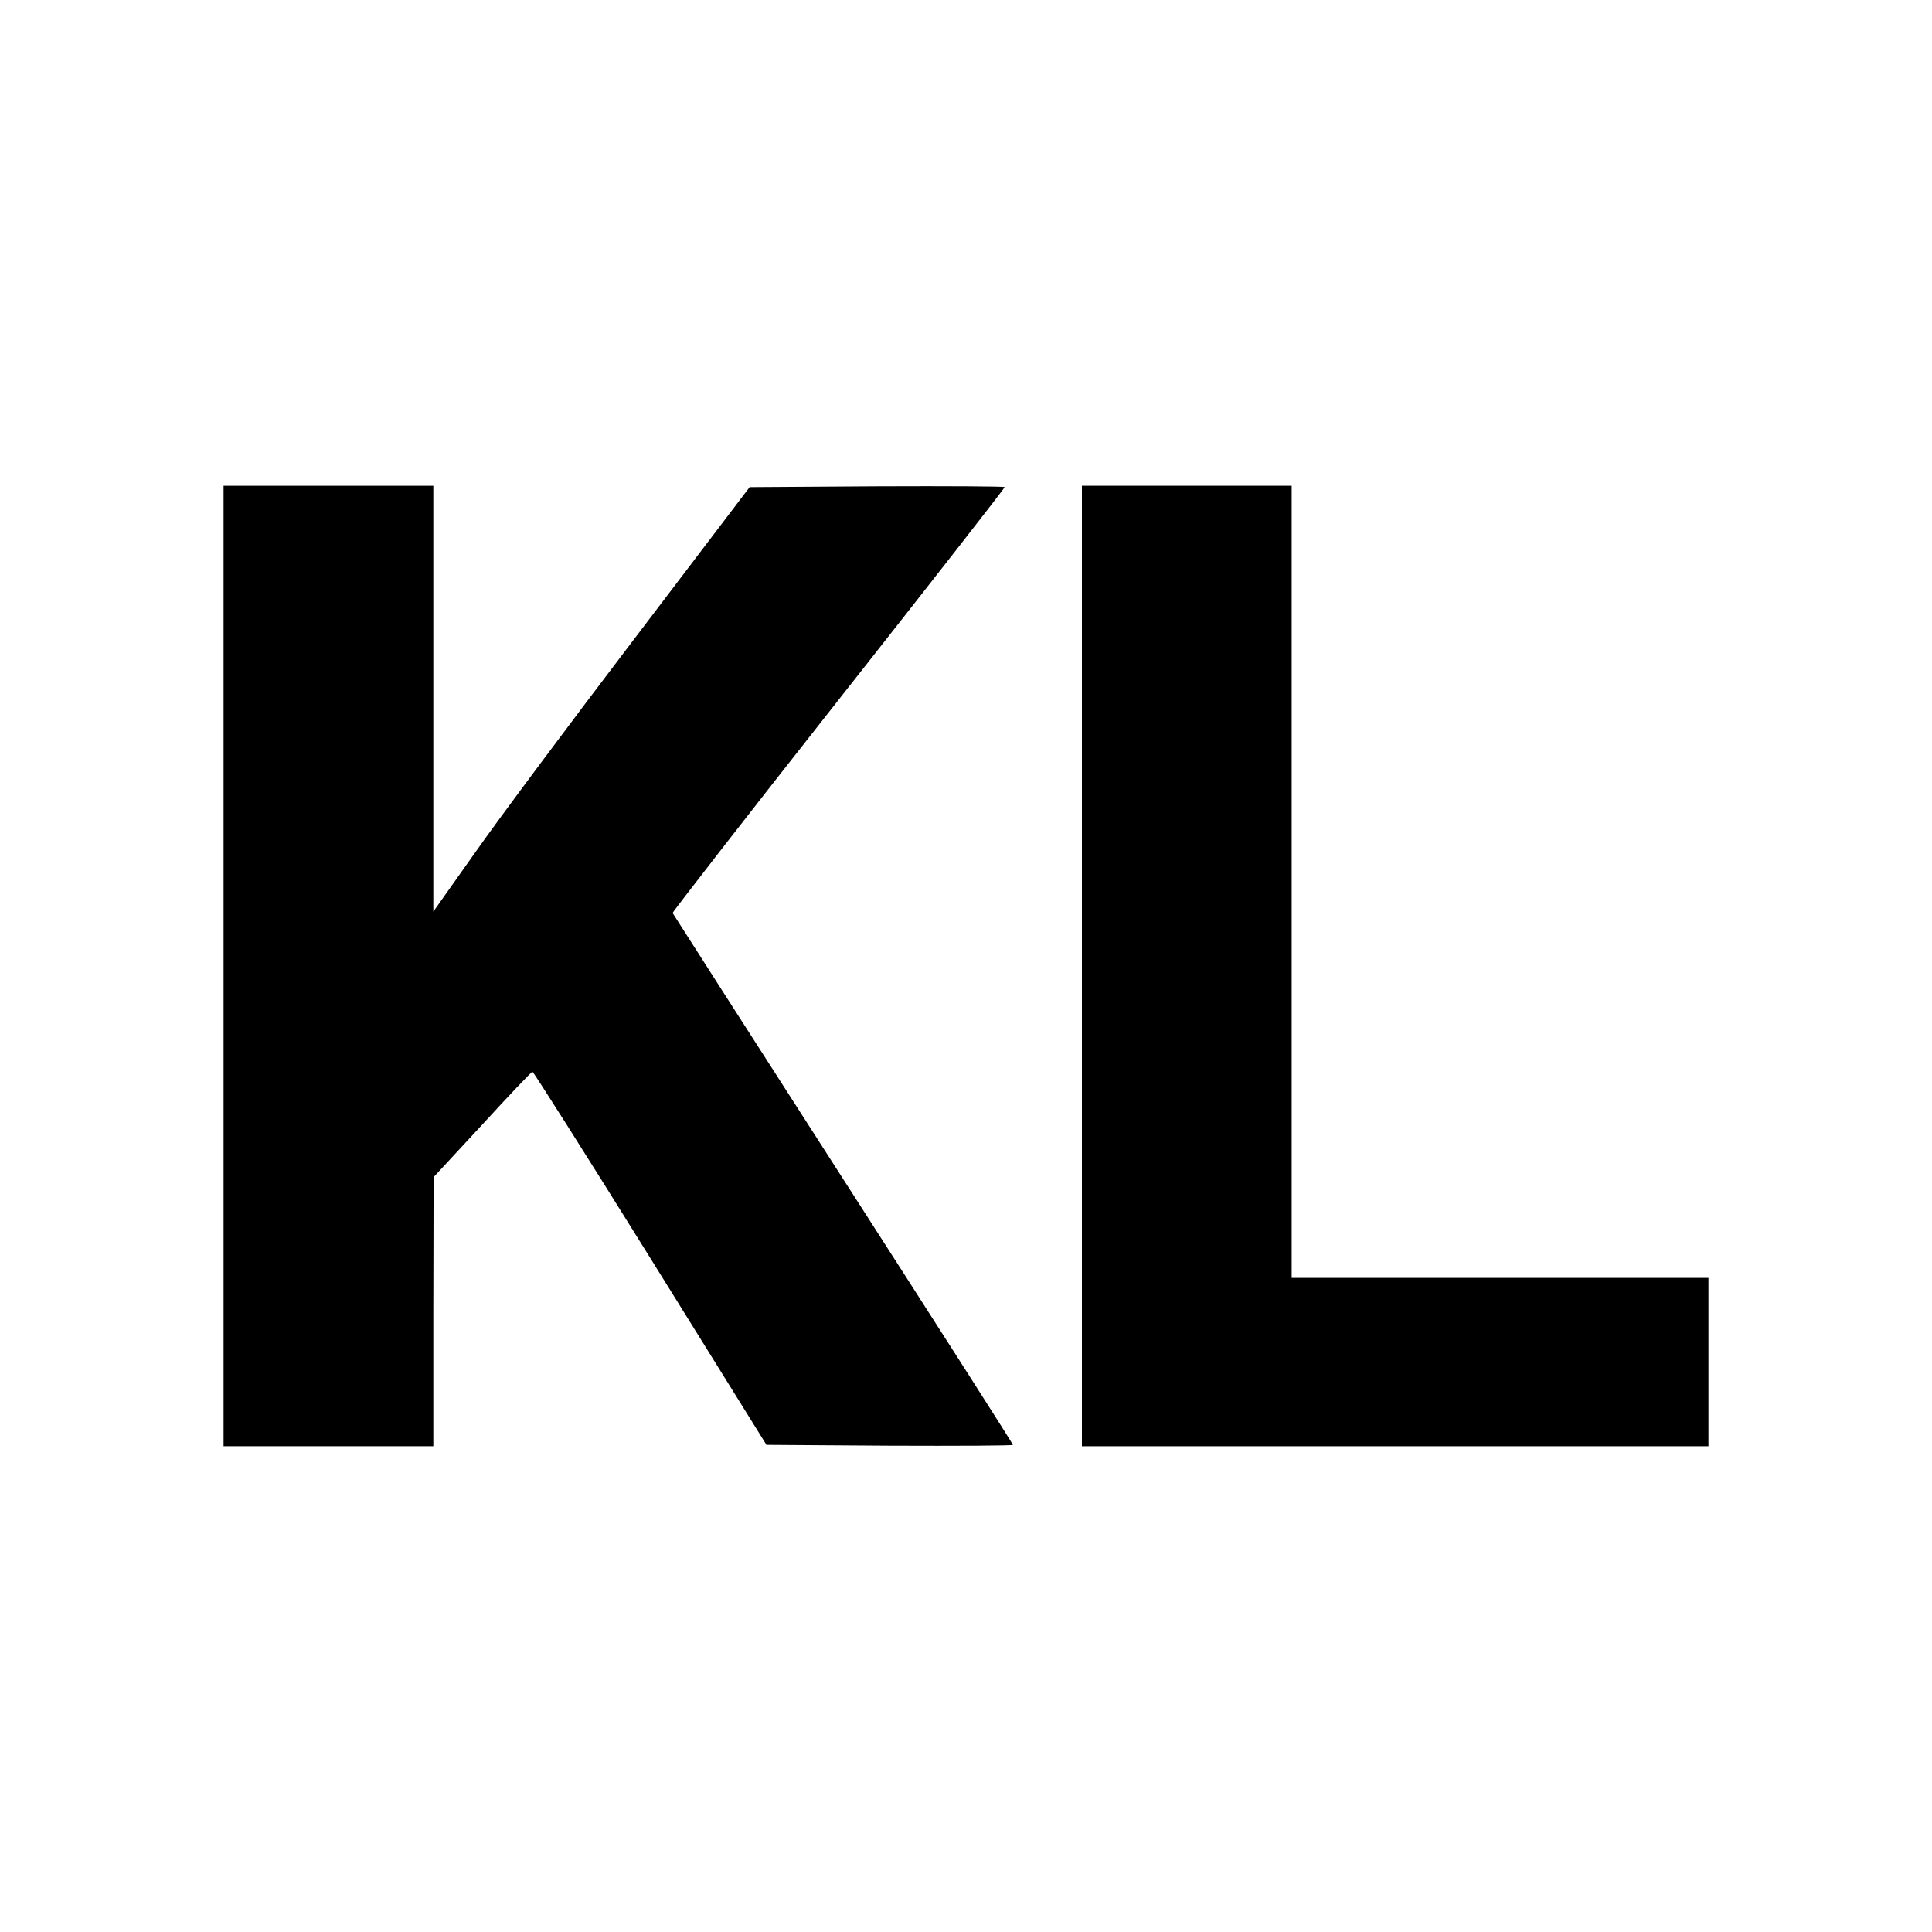
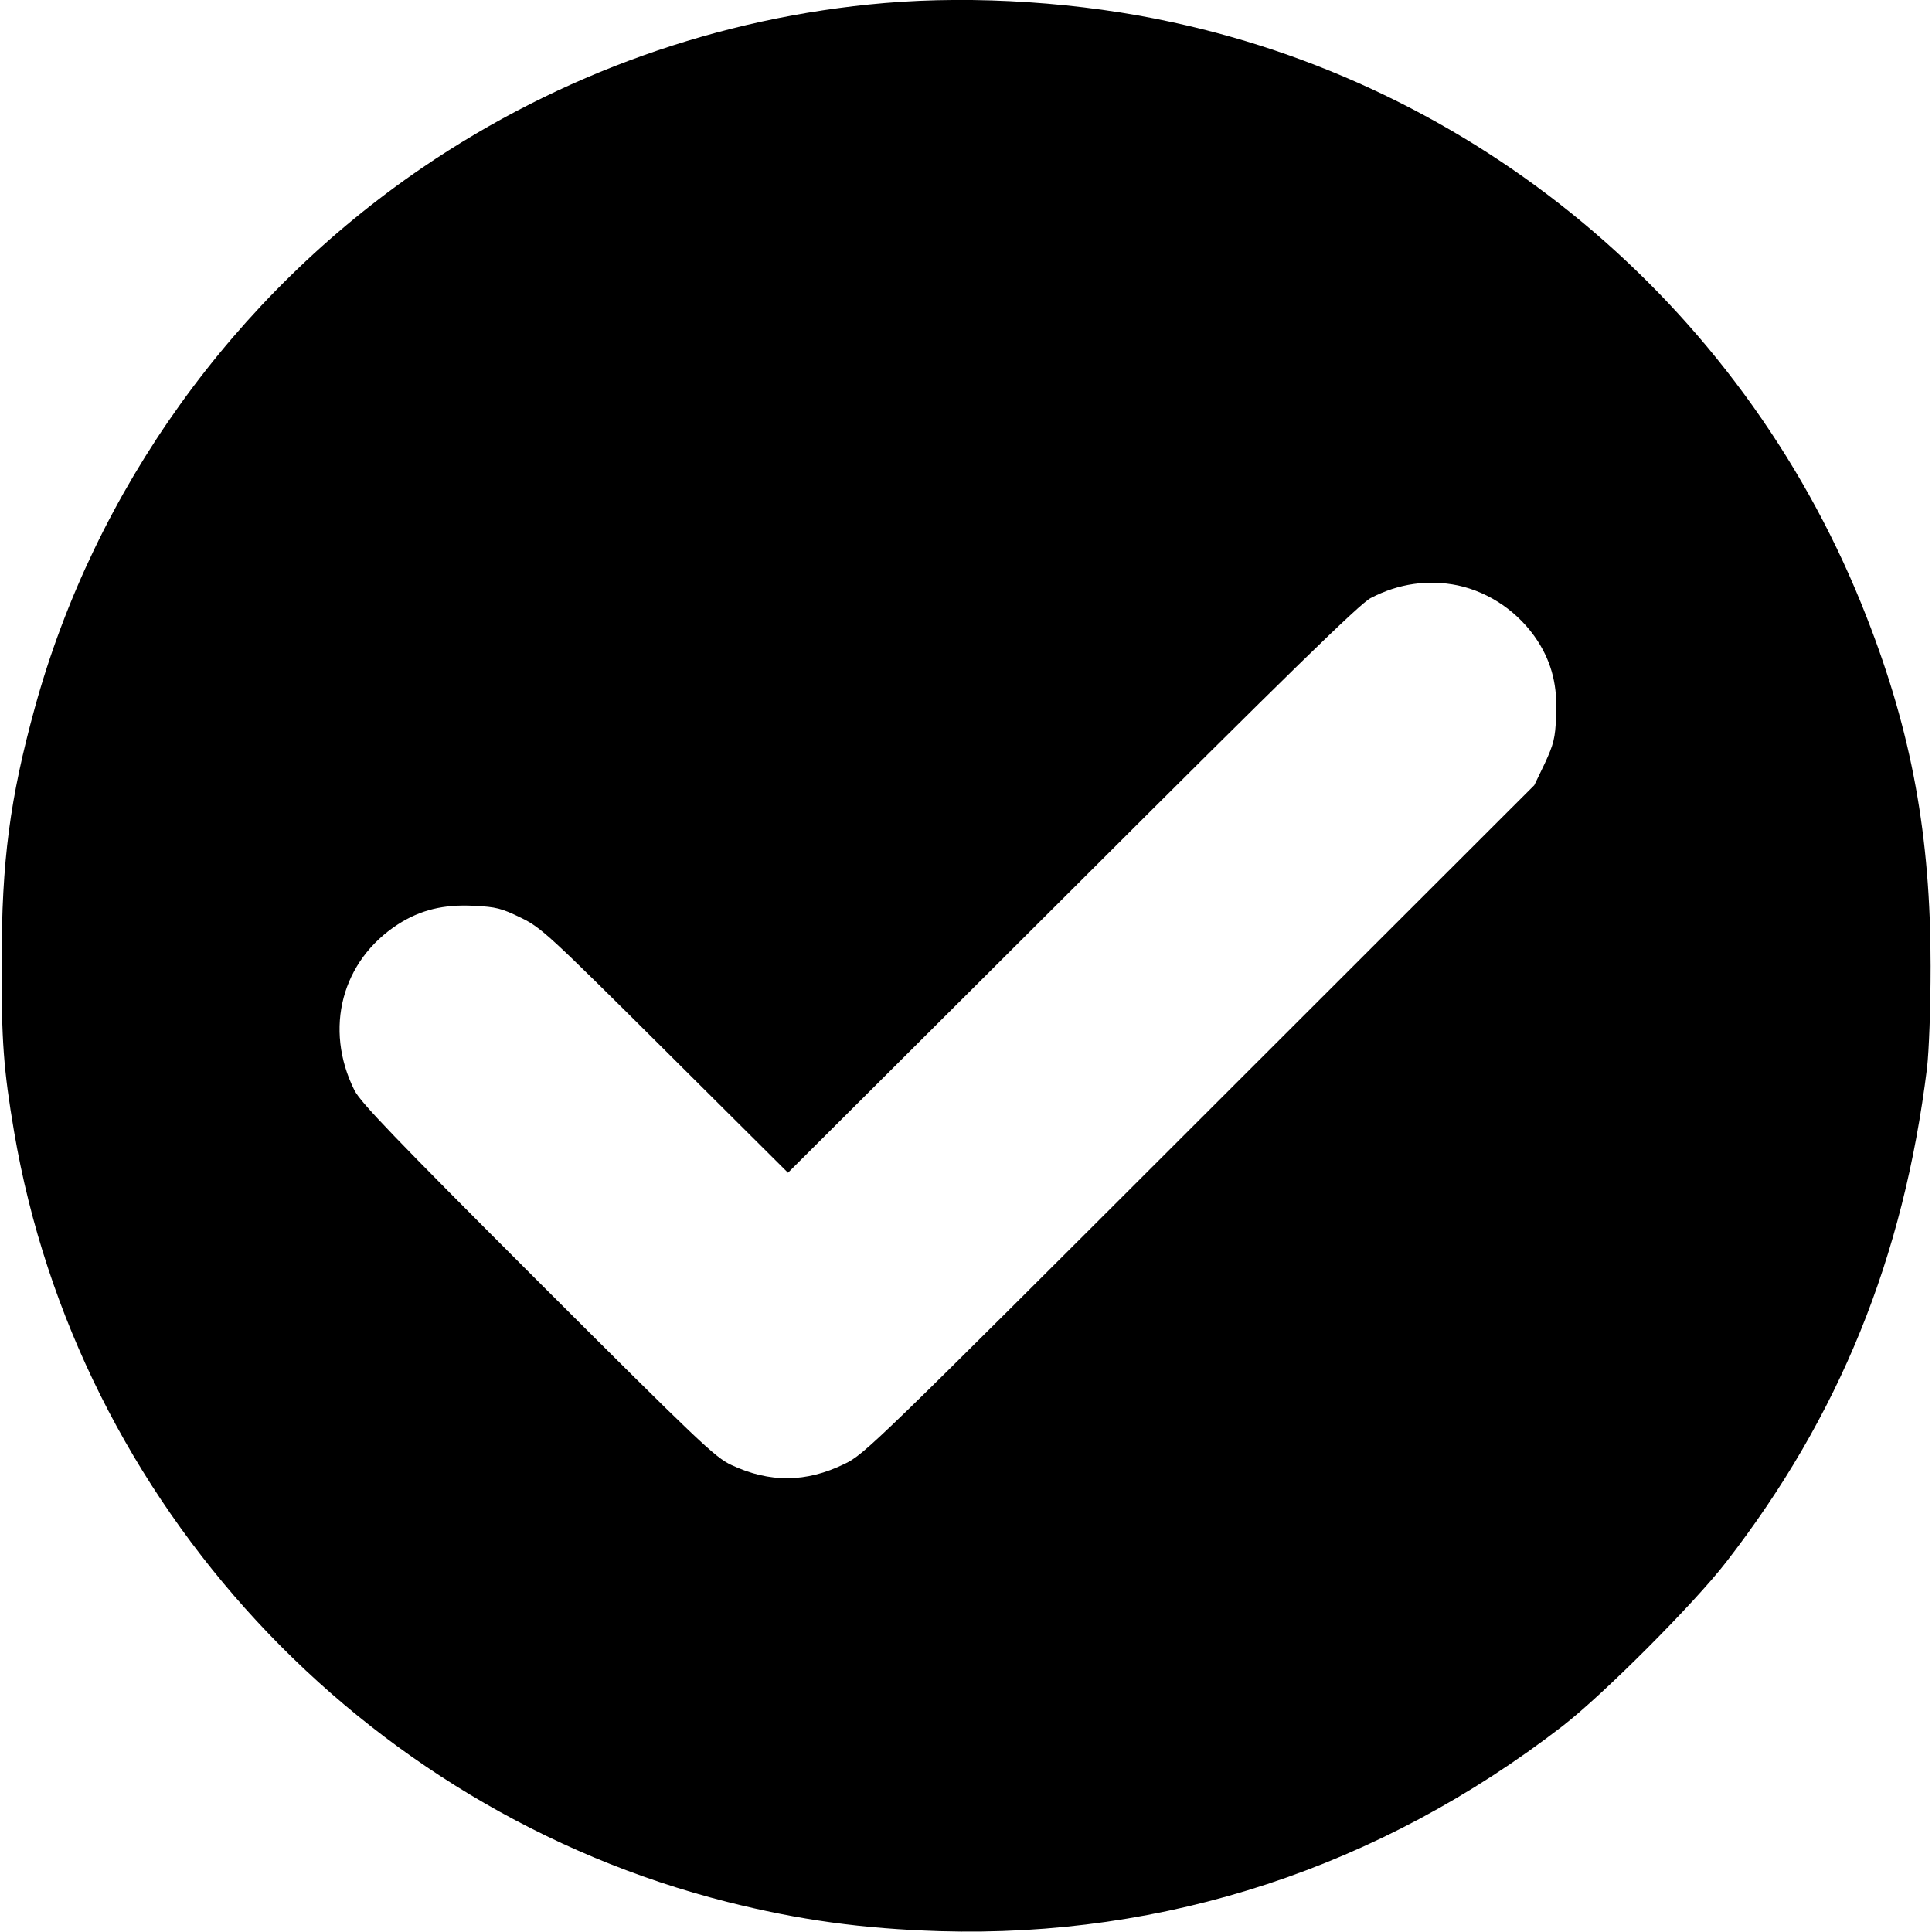
<svg xmlns="http://www.w3.org/2000/svg" version="1.0" width="700pt" height="700pt" viewBox="0 0 700 700" preserveAspectRatio="xMidYMid meet">
  <g transform="translate(0,700) scale(0.1,-0.1)" fill="#000000" stroke="none">
-     <path d="M810 3500 l0 -1740 380 0 380 0 0 488 1 487 176 190 c96 105 178 191 182 192 3 1 195 -302 427 -675 l421 -677 446 -3 c246 -1 447 0 447 3 0 4 -277 437 -615 963 -338 526 -616 960 -618 964 -1 3 269 351 601 772 331 420 602 767 602 771 0 3 -208 4 -462 3 l-462 -3 -418 -550 c-230 -302 -488 -648 -573 -769 l-155 -219 0 772 0 771 -380 0 -380 0 0 -1740z" />
-     <path d="M3920 3500 l0 -1740 1135 0 1135 0 0 305 0 305 -755 0 -755 0 0 1435 0 1435 -380 0 -380 0 0 -1740z" />
+     <path d="M3205 6989 c-599 -51 -1176 -257 -1674 -596 -684 -466 -1188 -1168 -1405 -1958 -90 -328 -120 -554 -120 -920 -1 -285 7 -391 45 -615 229 -1346 1256 -2455 2584 -2791 262 -66 488 -97 770 -106 818 -24 1593 231 2255 742 148 114 479 446 594 595 411 530 643 1103 728 1790 7 62 13 214 13 370 0 471 -68 845 -231 1262 -426 1097 -1373 1910 -2514 2157 -332 73 -715 98 -1045 70z m2077 -2110 c116 -25 222 -98 289 -201 52 -81 73 -165 67 -275 -3 -77 -9 -100 -41 -169 l-38 -79 -1212 -1211 c-1177 -1176 -1214 -1213 -1287 -1248 -139 -68 -271 -69 -410 -4 -60 28 -117 83 -702 667 -521 521 -641 646 -664 691 -111 223 -46 469 158 601 81 52 165 73 276 67 80 -4 99 -9 169 -43 74 -36 99 -59 523 -481 l445 -443 1030 1027 c785 784 1042 1035 1081 1055 101 53 209 68 316 46z" />
  </g>
</svg>
